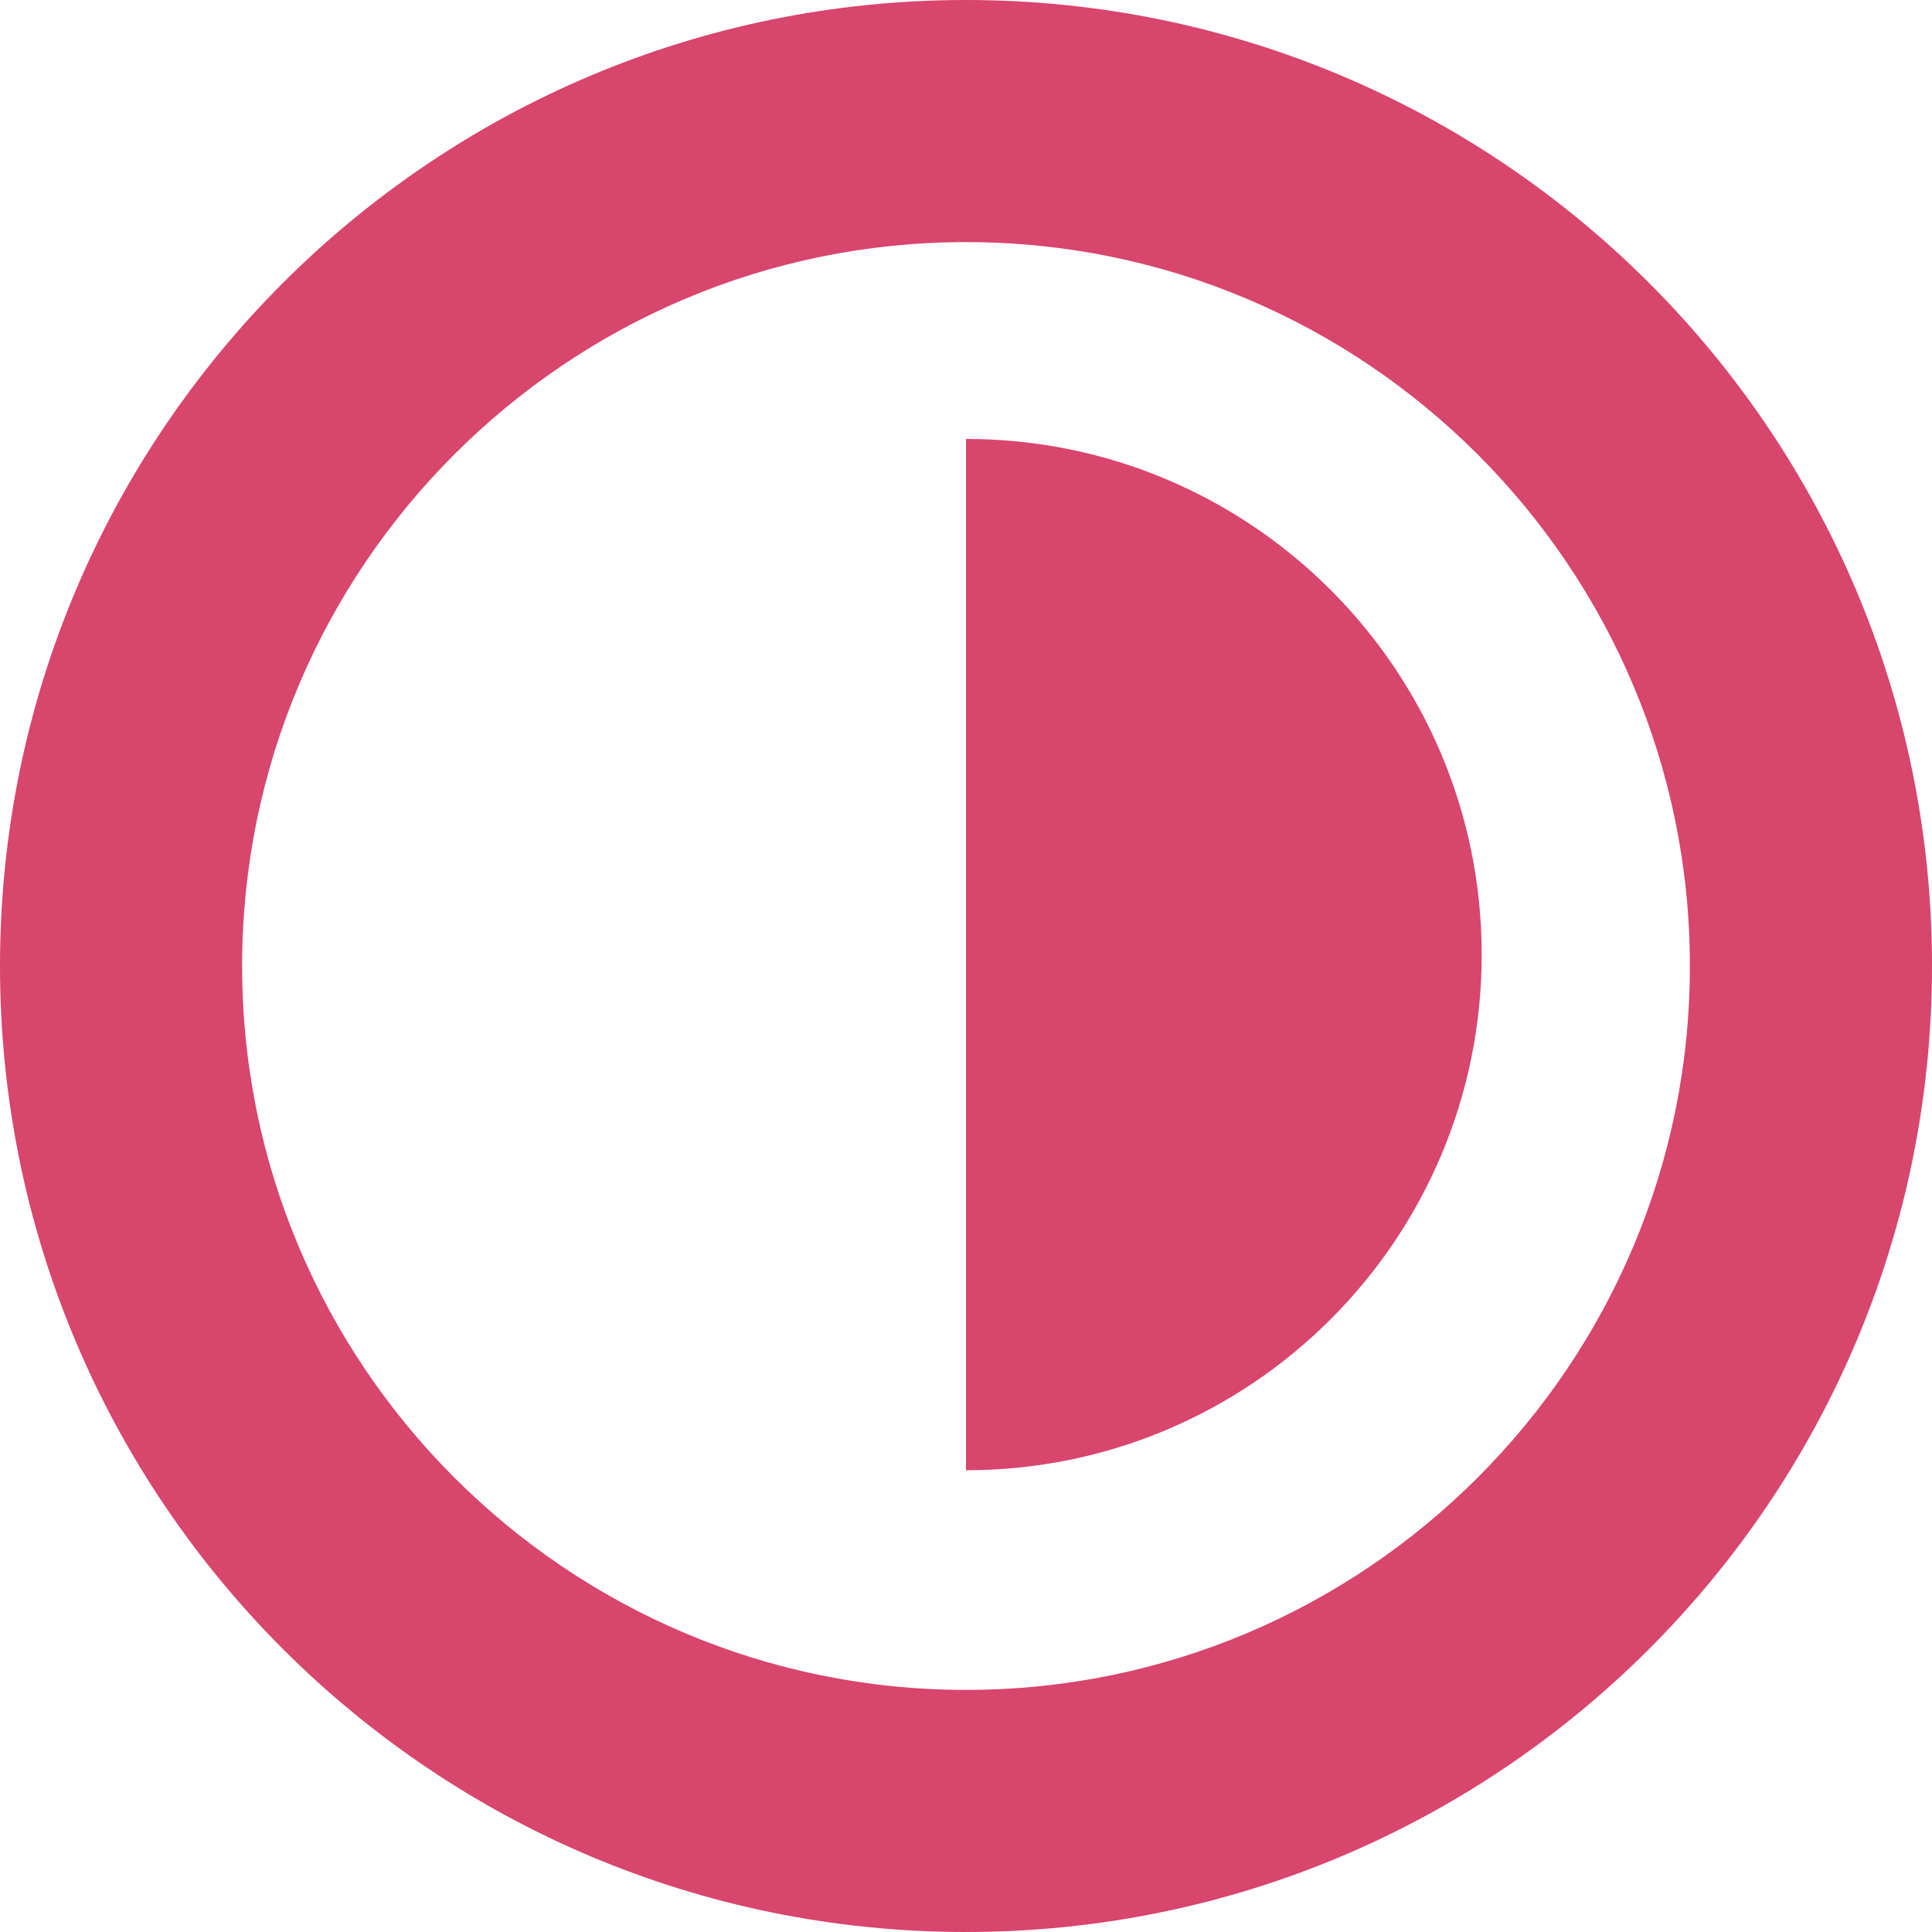
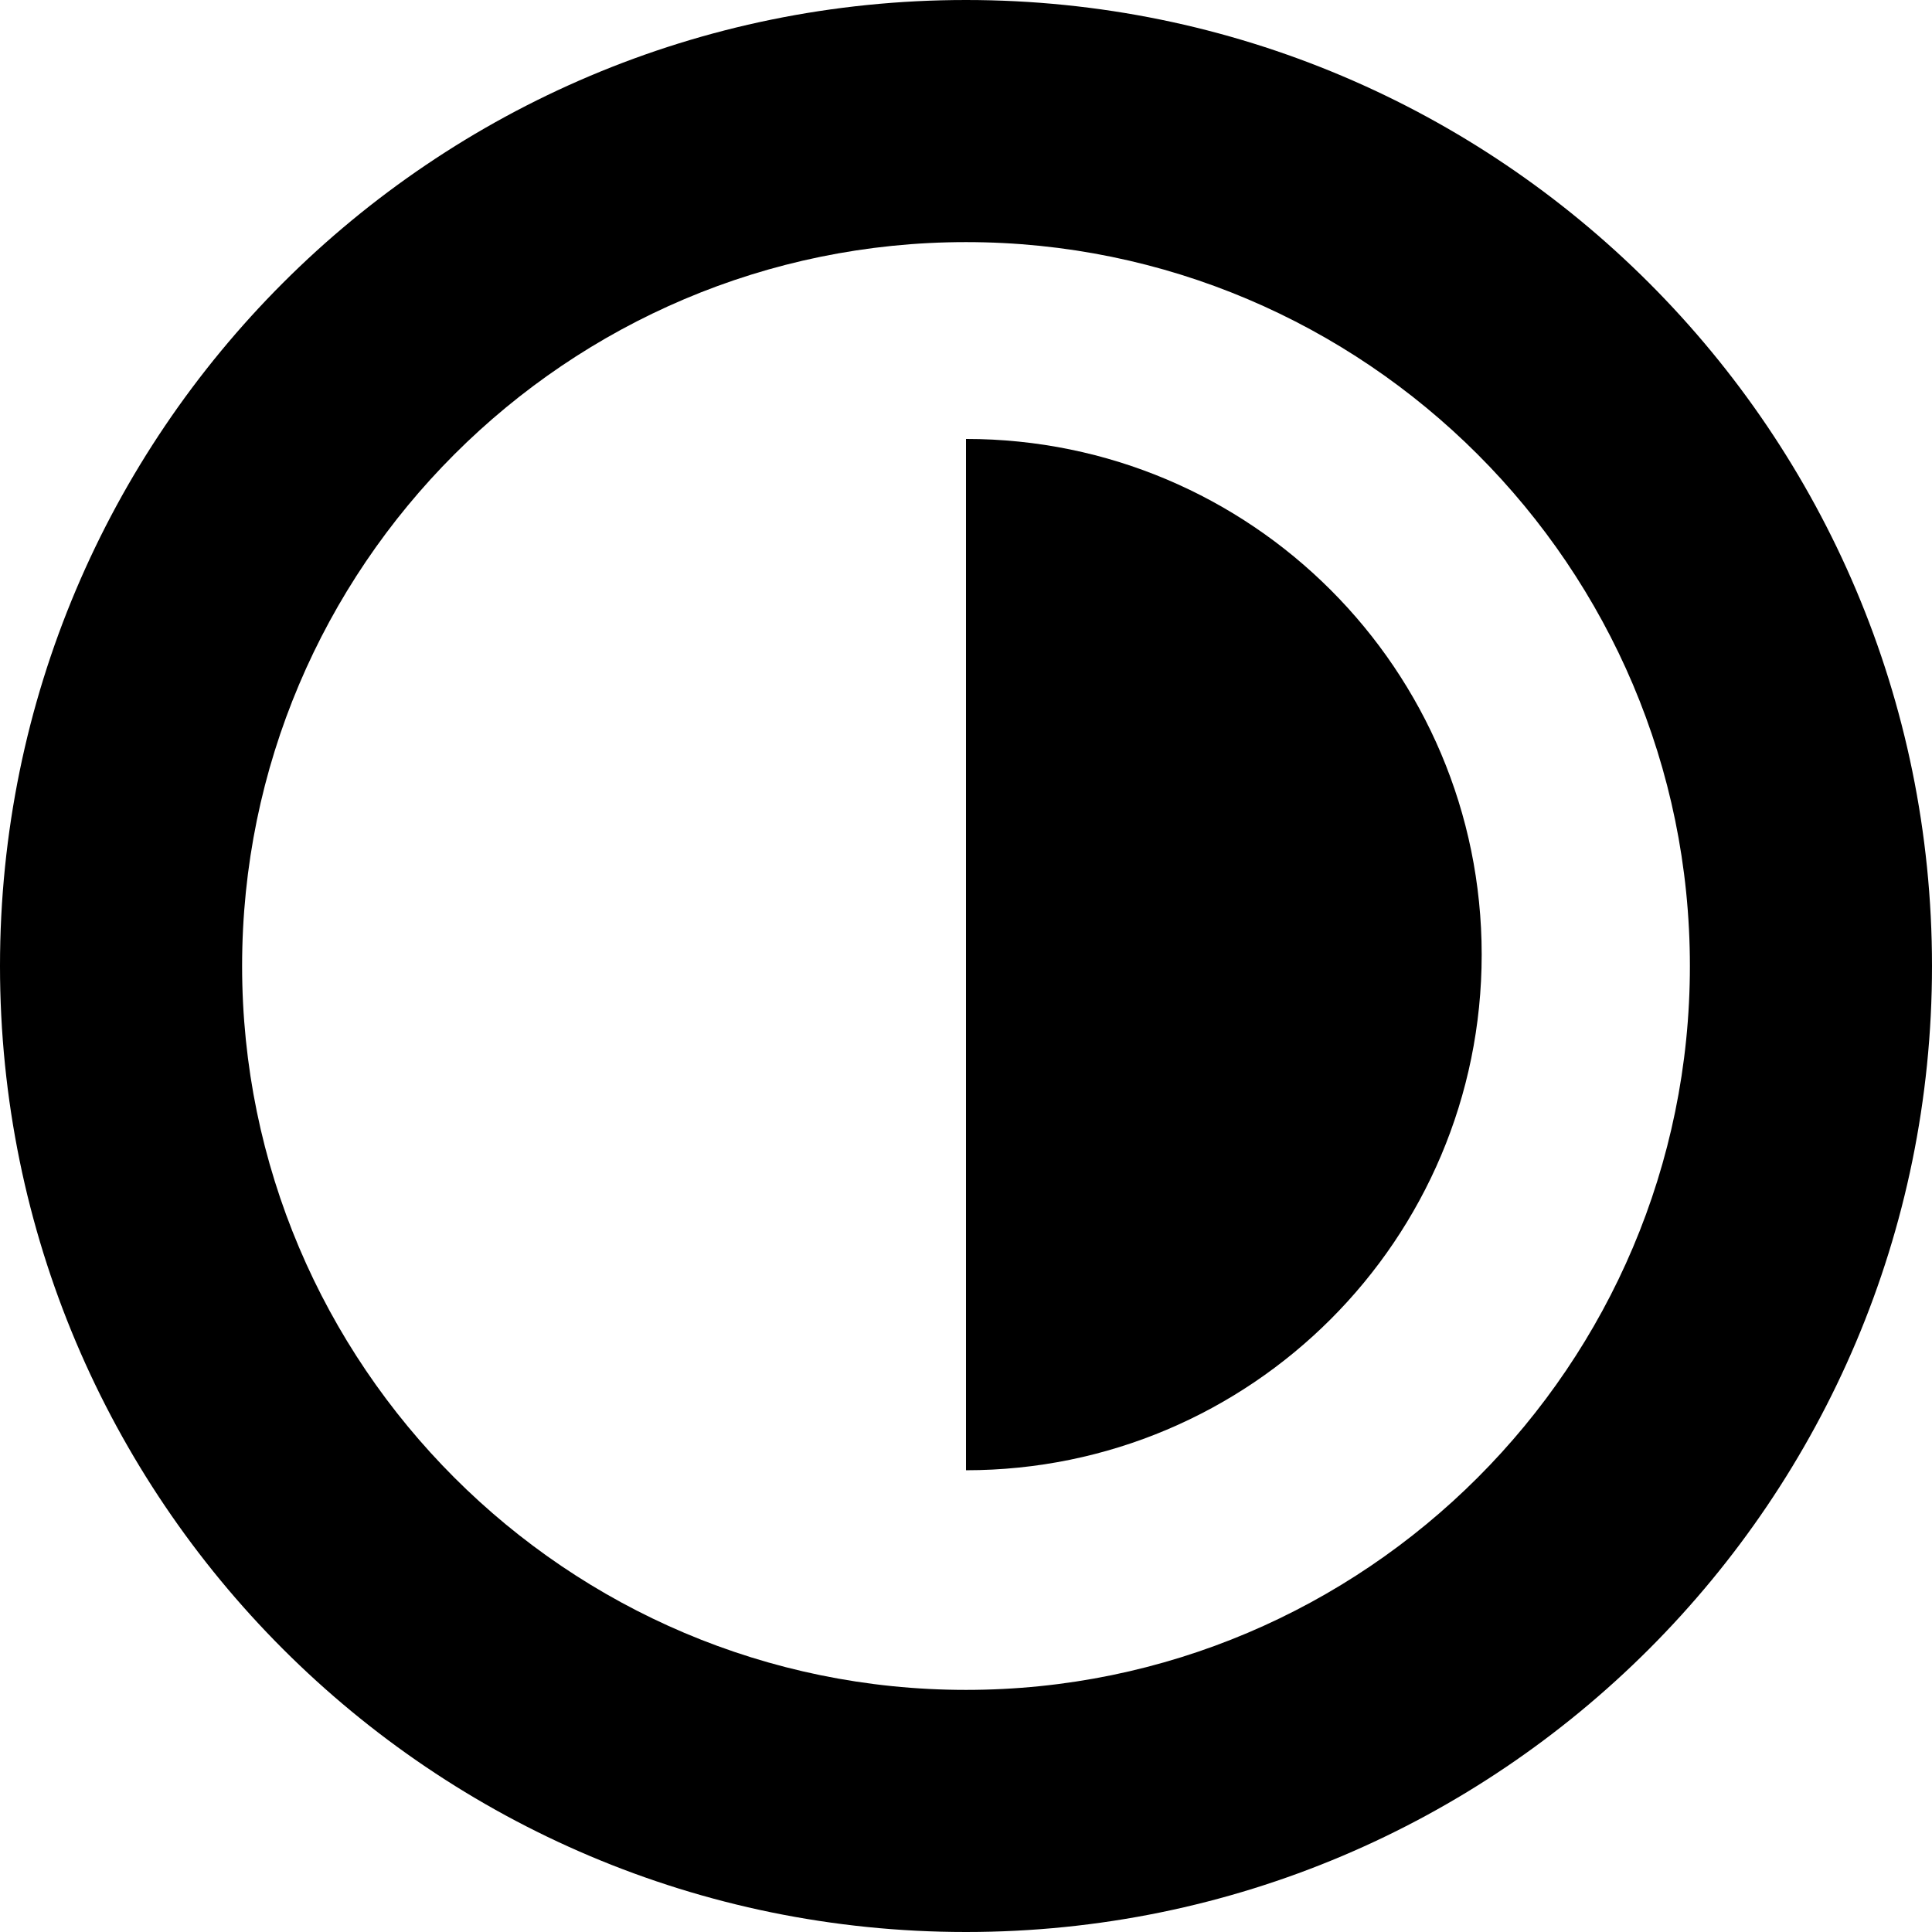
- <svg xmlns="http://www.w3.org/2000/svg" fill="#d8456d" version="1.0" id="Layer_1" x="0px" y="0px" width="31.92px" height="31.92px" viewBox="-35.422 -7.96 31.92 31.92" enable-background="new -35.422 -7.96 31.92 31.92" xml:space="preserve">
-   <path fill="#d8456d" d="M-19.462-3.96c6.595,0,11.96,5.365,11.96,11.96s-5.365,11.96-11.96,11.96S-31.422,14.595-31.422,8 S-26.057-3.96-19.462-3.96 M-19.462-7.96c-8.814,0-15.96,7.145-15.96,15.96c0,8.813,7.146,15.96,15.96,15.96S-3.502,16.813-3.502,8 C-3.502-0.815-10.648-7.96-19.462-7.96L-19.462-7.96z" />
+ <svg xmlns="http://www.w3.org/2000/svg" version="1.0" id="Layer_1" x="0px" y="0px" width="31.92px" height="31.92px" viewBox="-35.422 -7.96 31.92 31.92" enable-background="new -35.422 -7.96 31.92 31.92" xml:space="preserve">
+   <path d="M-19.462-3.96c6.595,0,11.96,5.365,11.96,11.96s-5.365,11.96-11.96,11.96S-31.422,14.595-31.422,8 S-26.057-3.96-19.462-3.96 M-19.462-7.96c-8.814,0-15.96,7.145-15.96,15.96c0,8.813,7.146,15.96,15.96,15.96S-3.502,16.813-3.502,8 C-3.502-0.815-10.648-7.96-19.462-7.96L-19.462-7.96z" />
  <path d="M-19.462,16.331c4.706,0,8.52-3.813,8.52-8.52c0-4.705-3.813-8.519-8.52-8.519" />
</svg>
